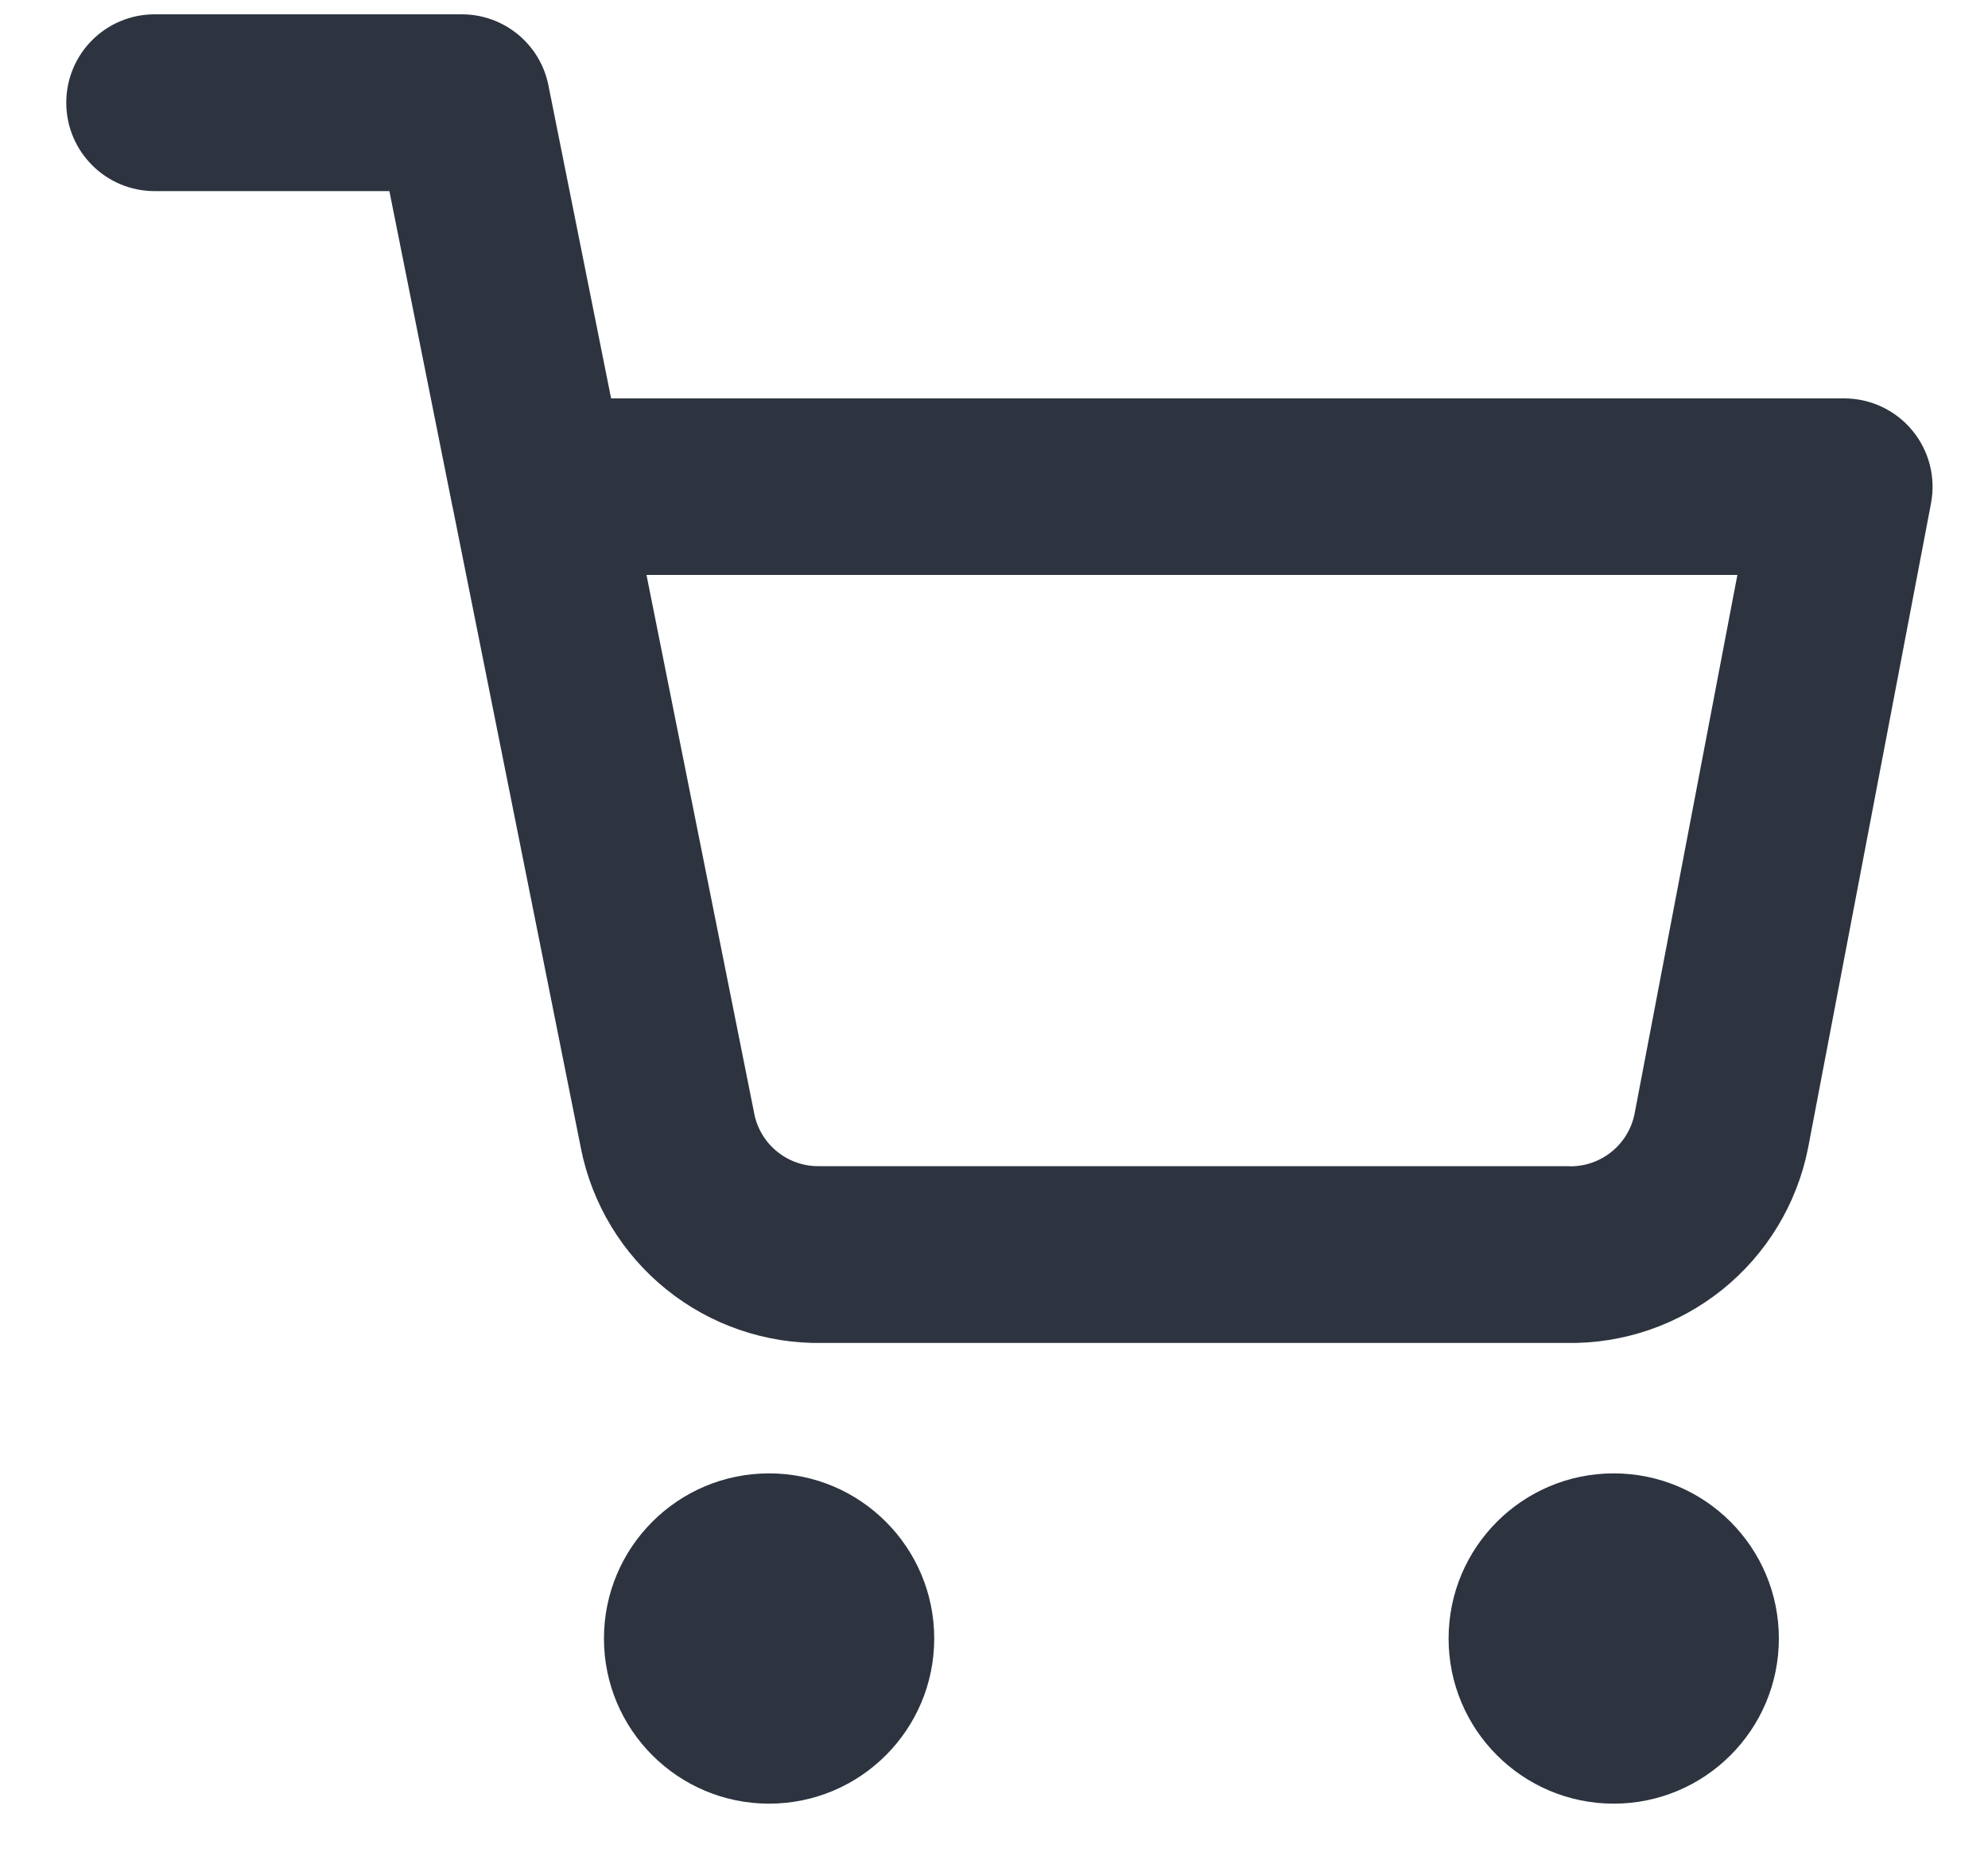
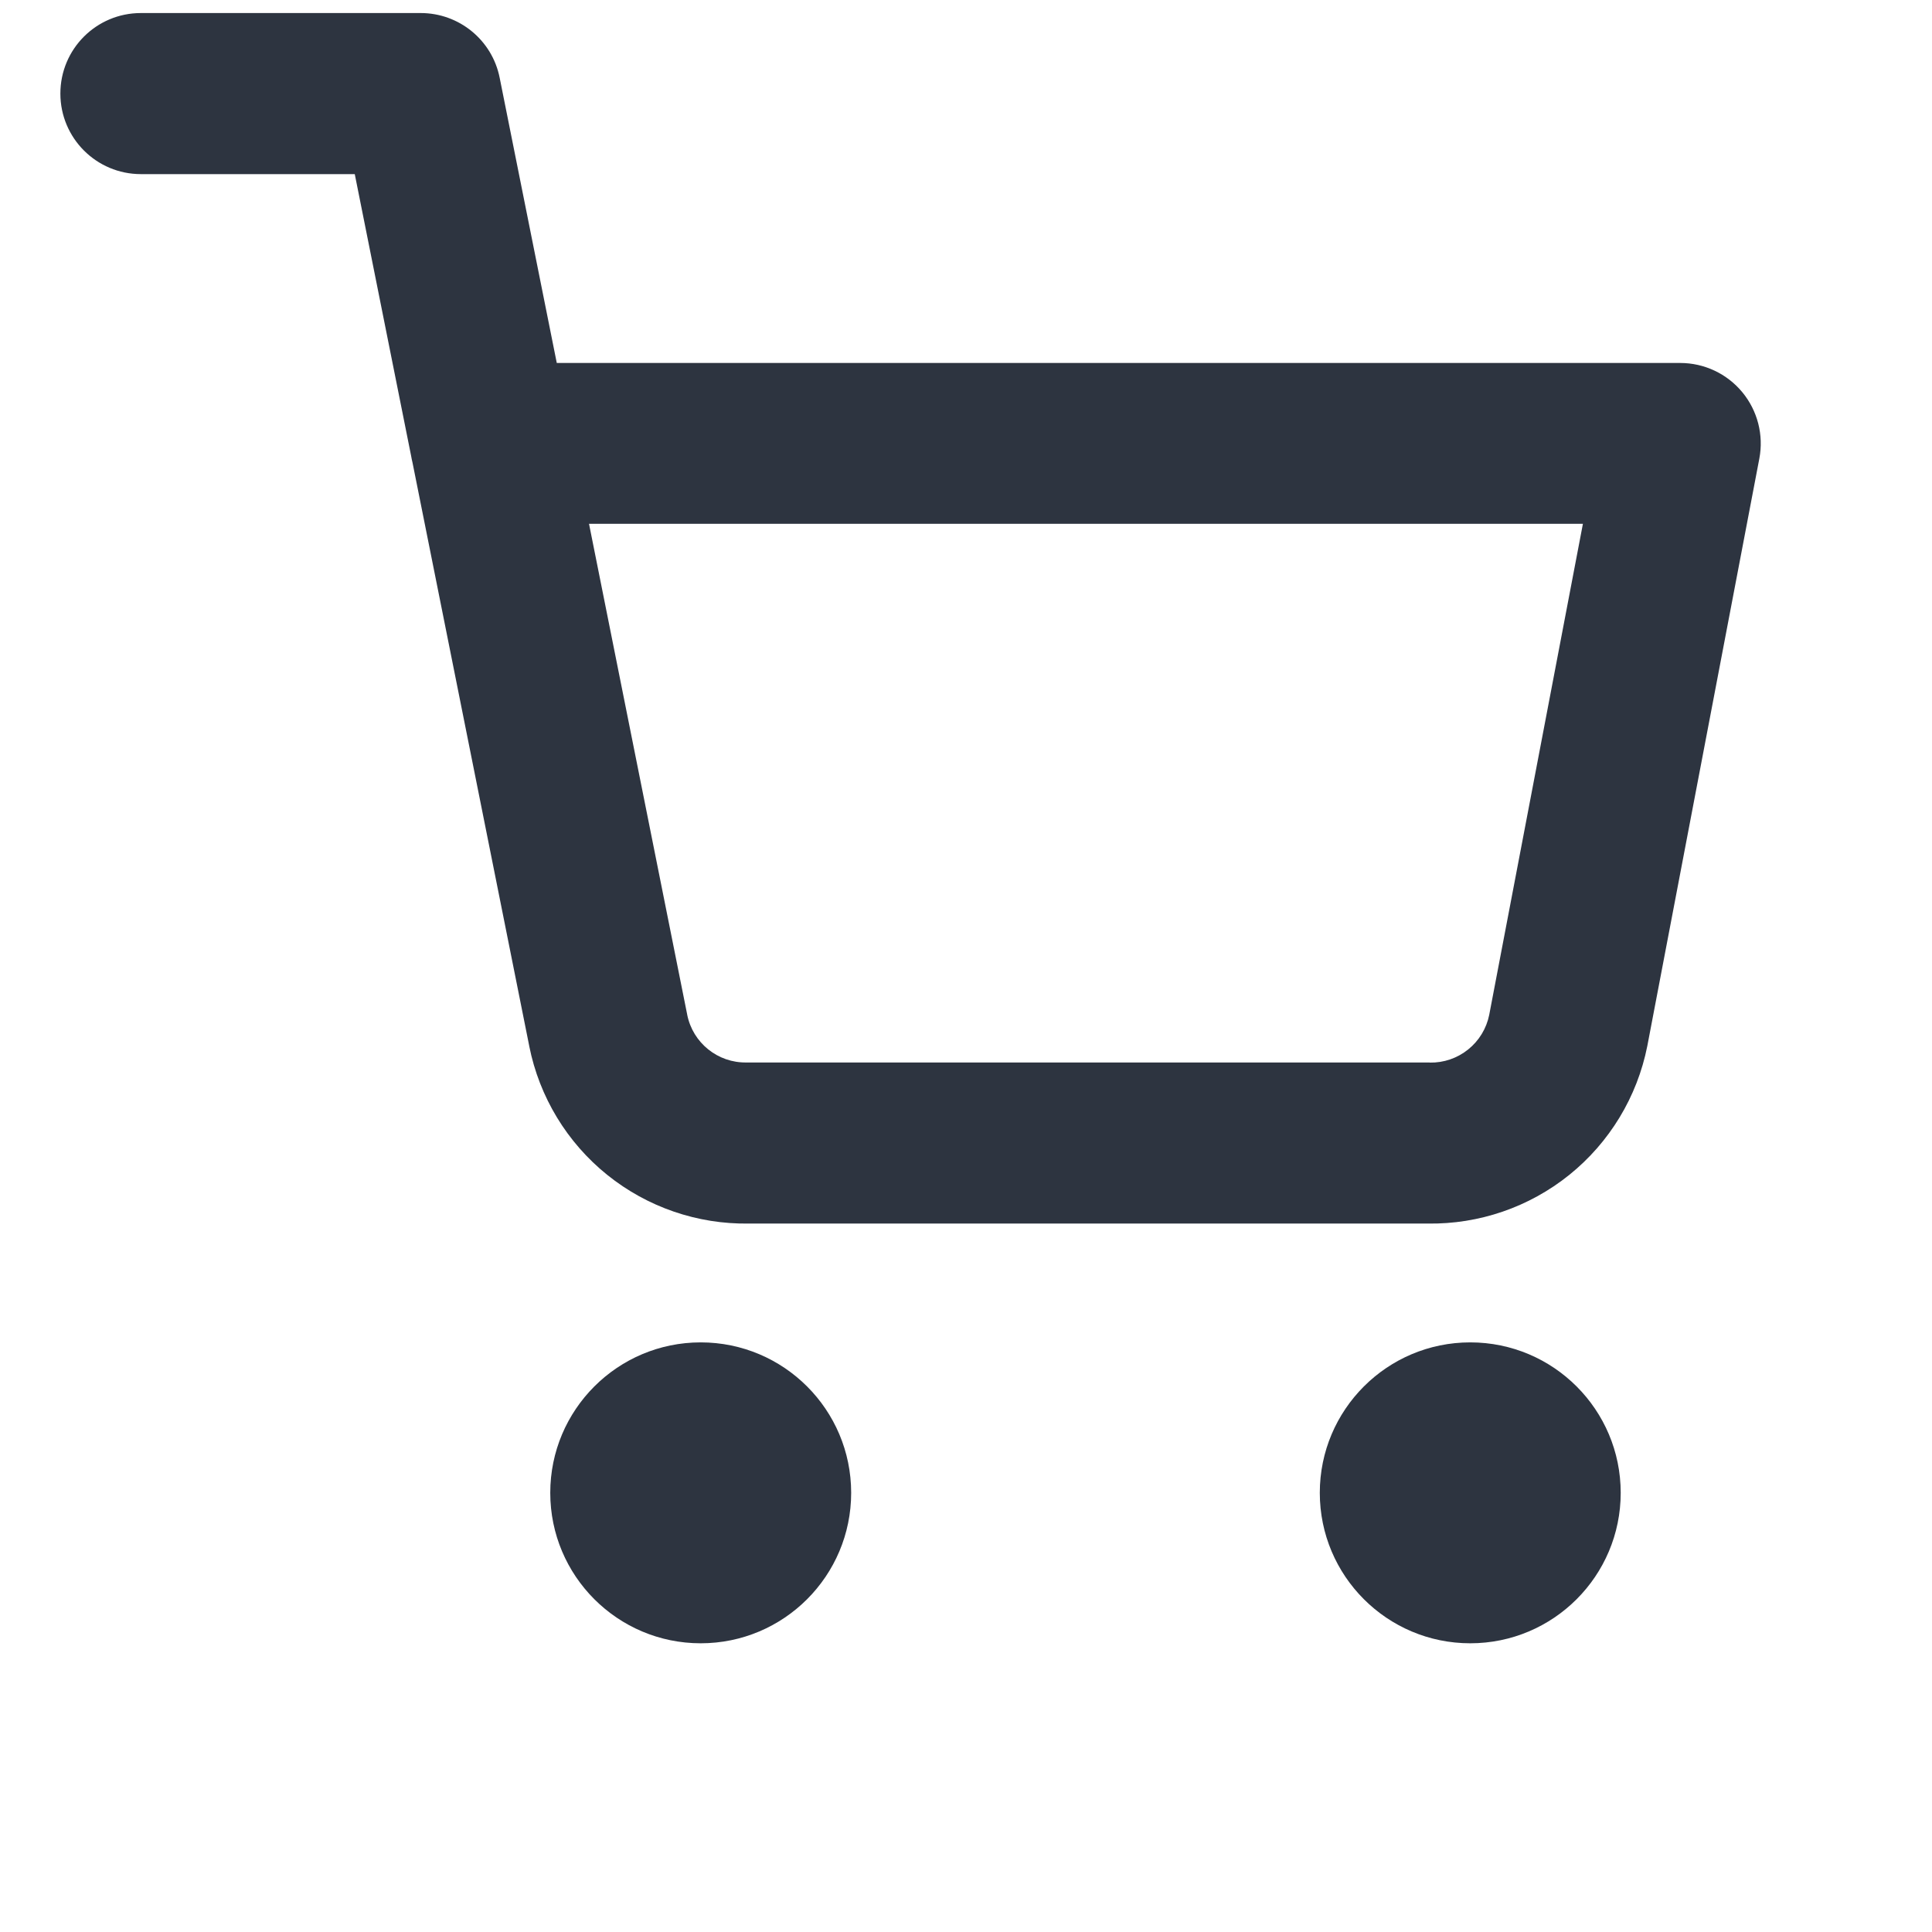
- <svg xmlns="http://www.w3.org/2000/svg" width="15" height="14" viewBox="0 0 15 14" fill="none">
+ <svg xmlns="http://www.w3.org/2000/svg" width="16" height="16" viewBox="0 0 16 16" fill="none">
  <path fill-rule="evenodd" clip-rule="evenodd" d="M1.167.108C.798.108.5.406.5.775c0 .368.298.667.667.667h1.771l.467 2.335a.664.664 0 0 0 .011.053l.967 4.833 0.0.001a1.826 1.826 0 0 0 .646 1.066 1.826 1.826 0 0 0 1.173.403h5.621a1.826 1.826 0 0 0 1.173-.403 1.826 1.826 0 0 0 .646-1.066l.001-.005.927-4.861a.667.667 0 0 0-.141-.55.667.667 0 0 0-.514-.242H4.611L4.138.644C4.076.332 3.802.108 3.484.108H1.167Zm4.524 8.294-.813-4.064h8.231l-.776 4.067a.492.492 0 0 1-.174.286.492.492 0 0 1-.318.109V8.799H6.196v-0l-.013 0a.492.492 0 0 1-.492-.396l-0-.001ZM4.557 12.363c0-.688.558-1.246 1.246-1.246.688 0 1.246.558 1.246 1.246 0 .688-.558 1.246-1.246 1.246-.688 0-1.246-.558-1.246-1.246Zm6.373 0c0-.688.558-1.246 1.246-1.246.688 0 1.246.558 1.246 1.246 0 .688-.558 1.246-1.246 1.246-.688 0-1.246-.558-1.246-1.246Z" fill="#2D3440" />
</svg>
